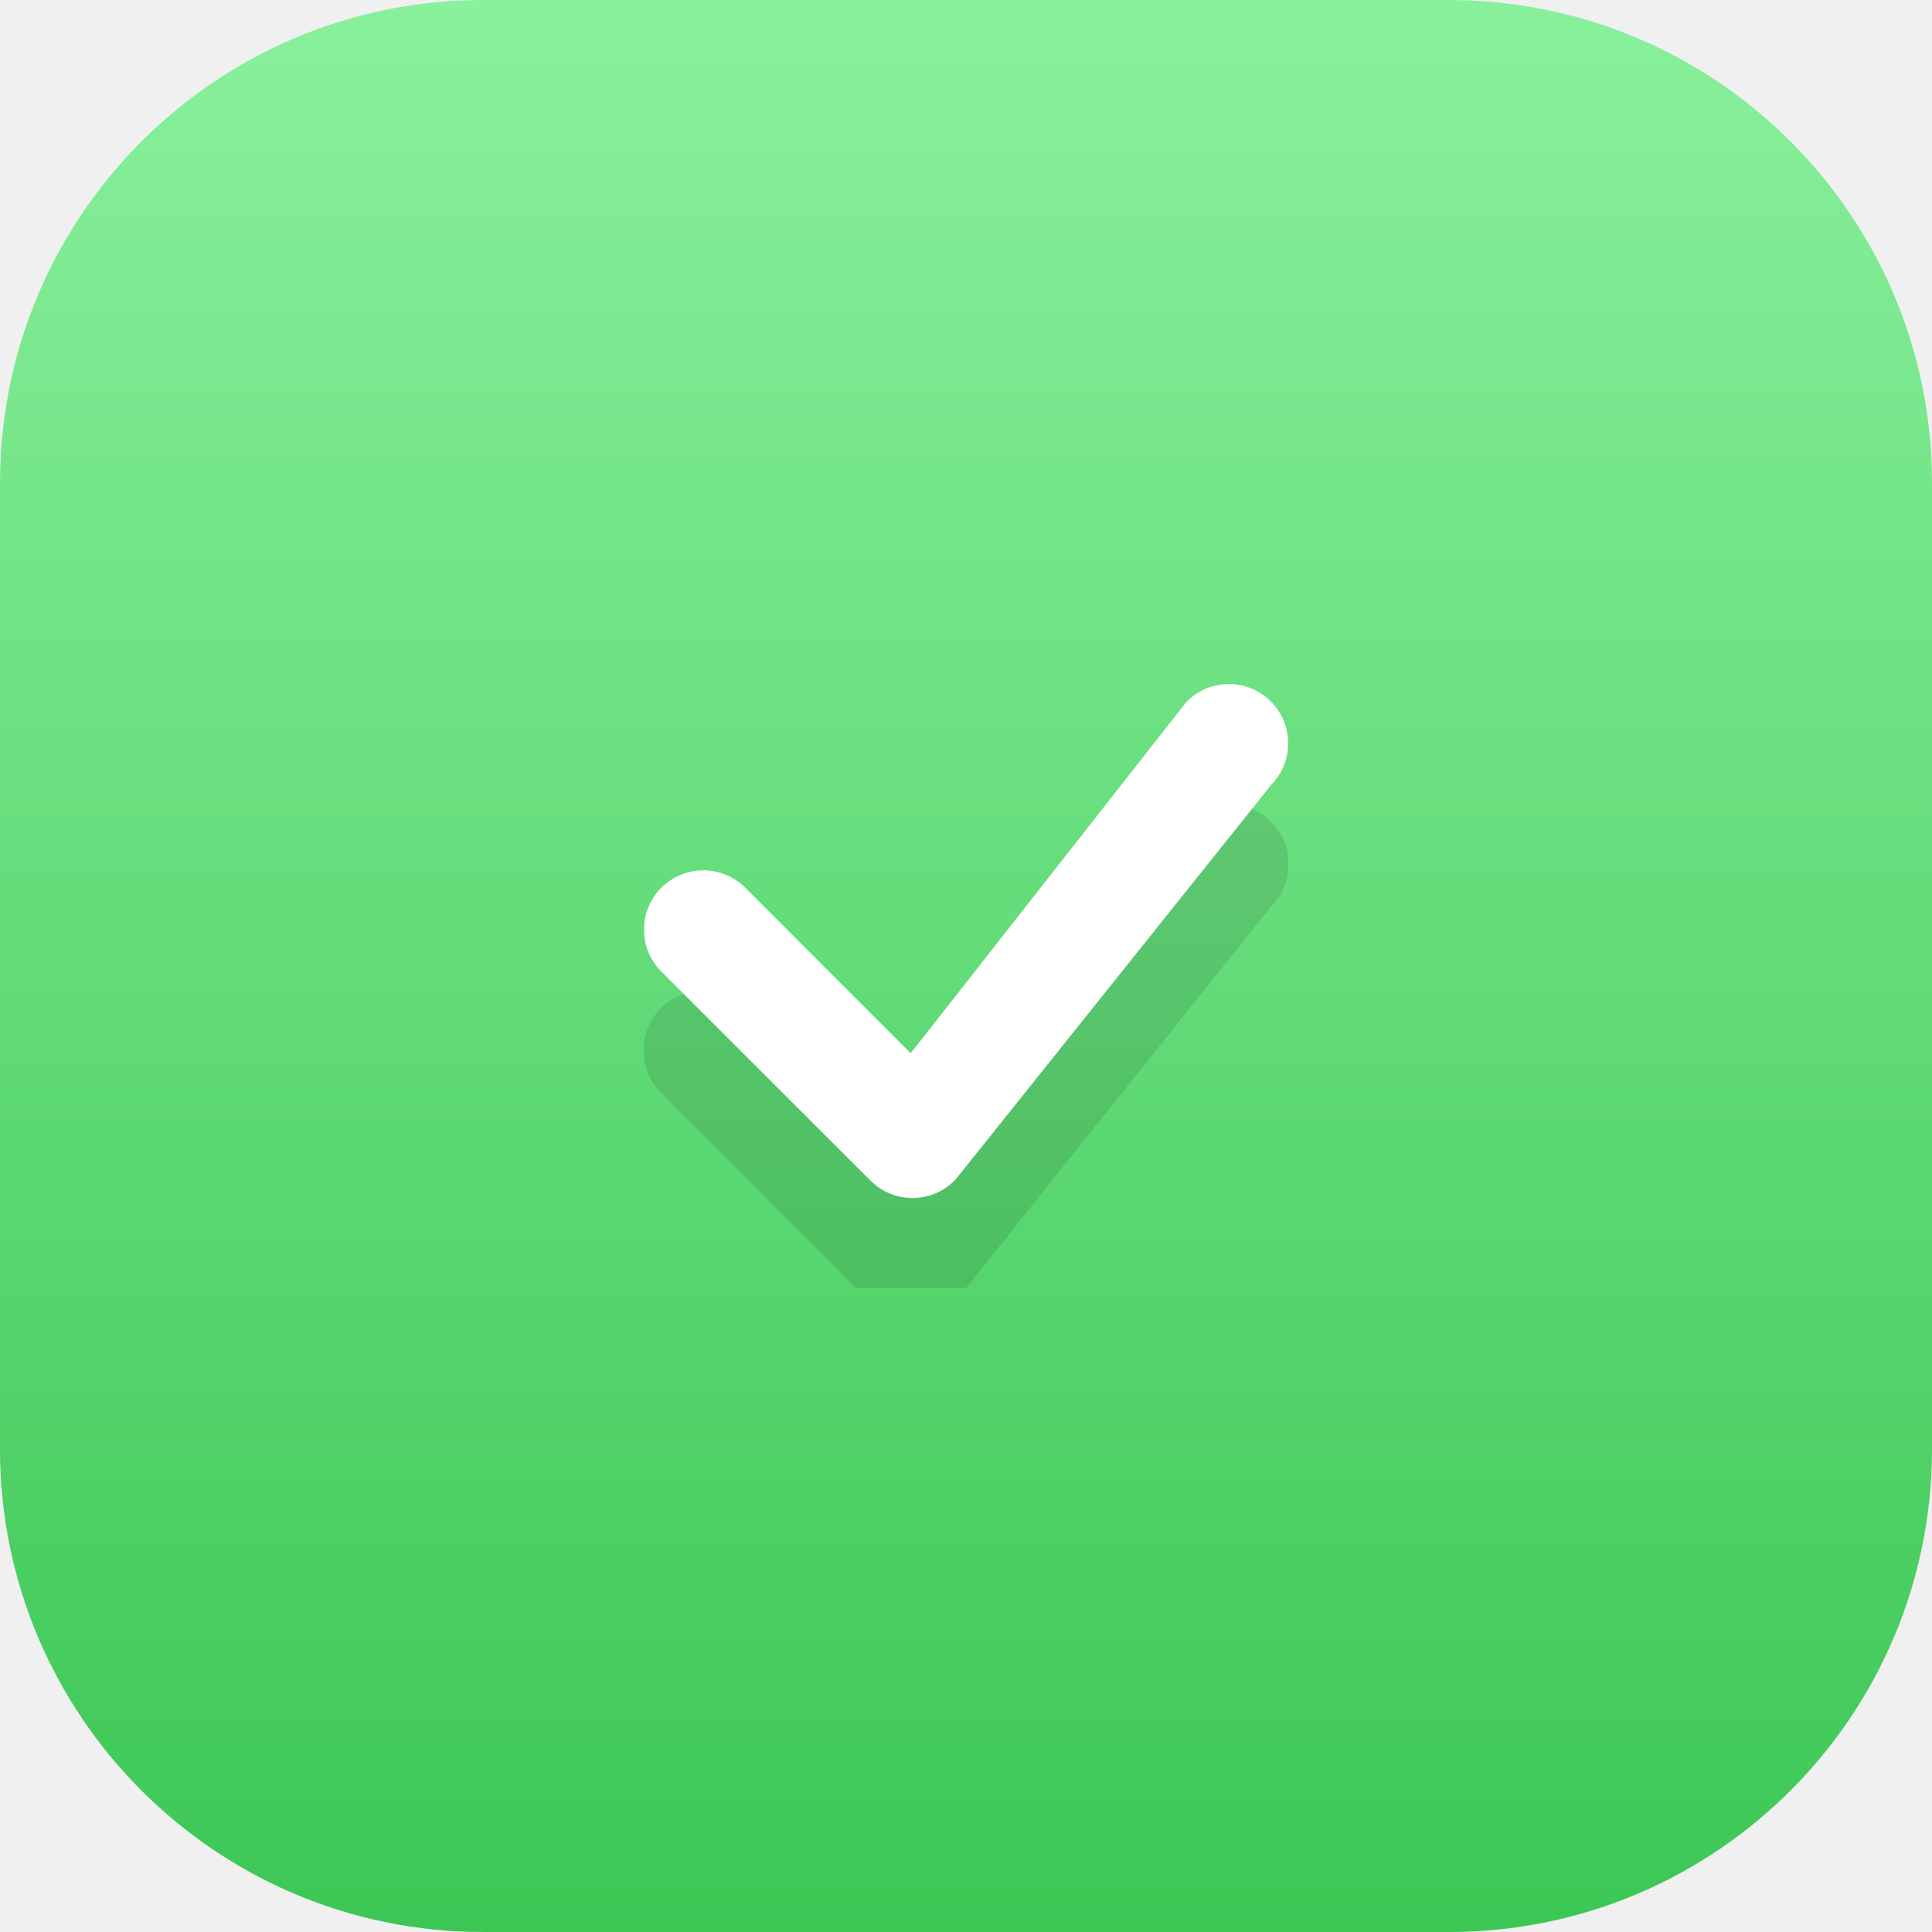
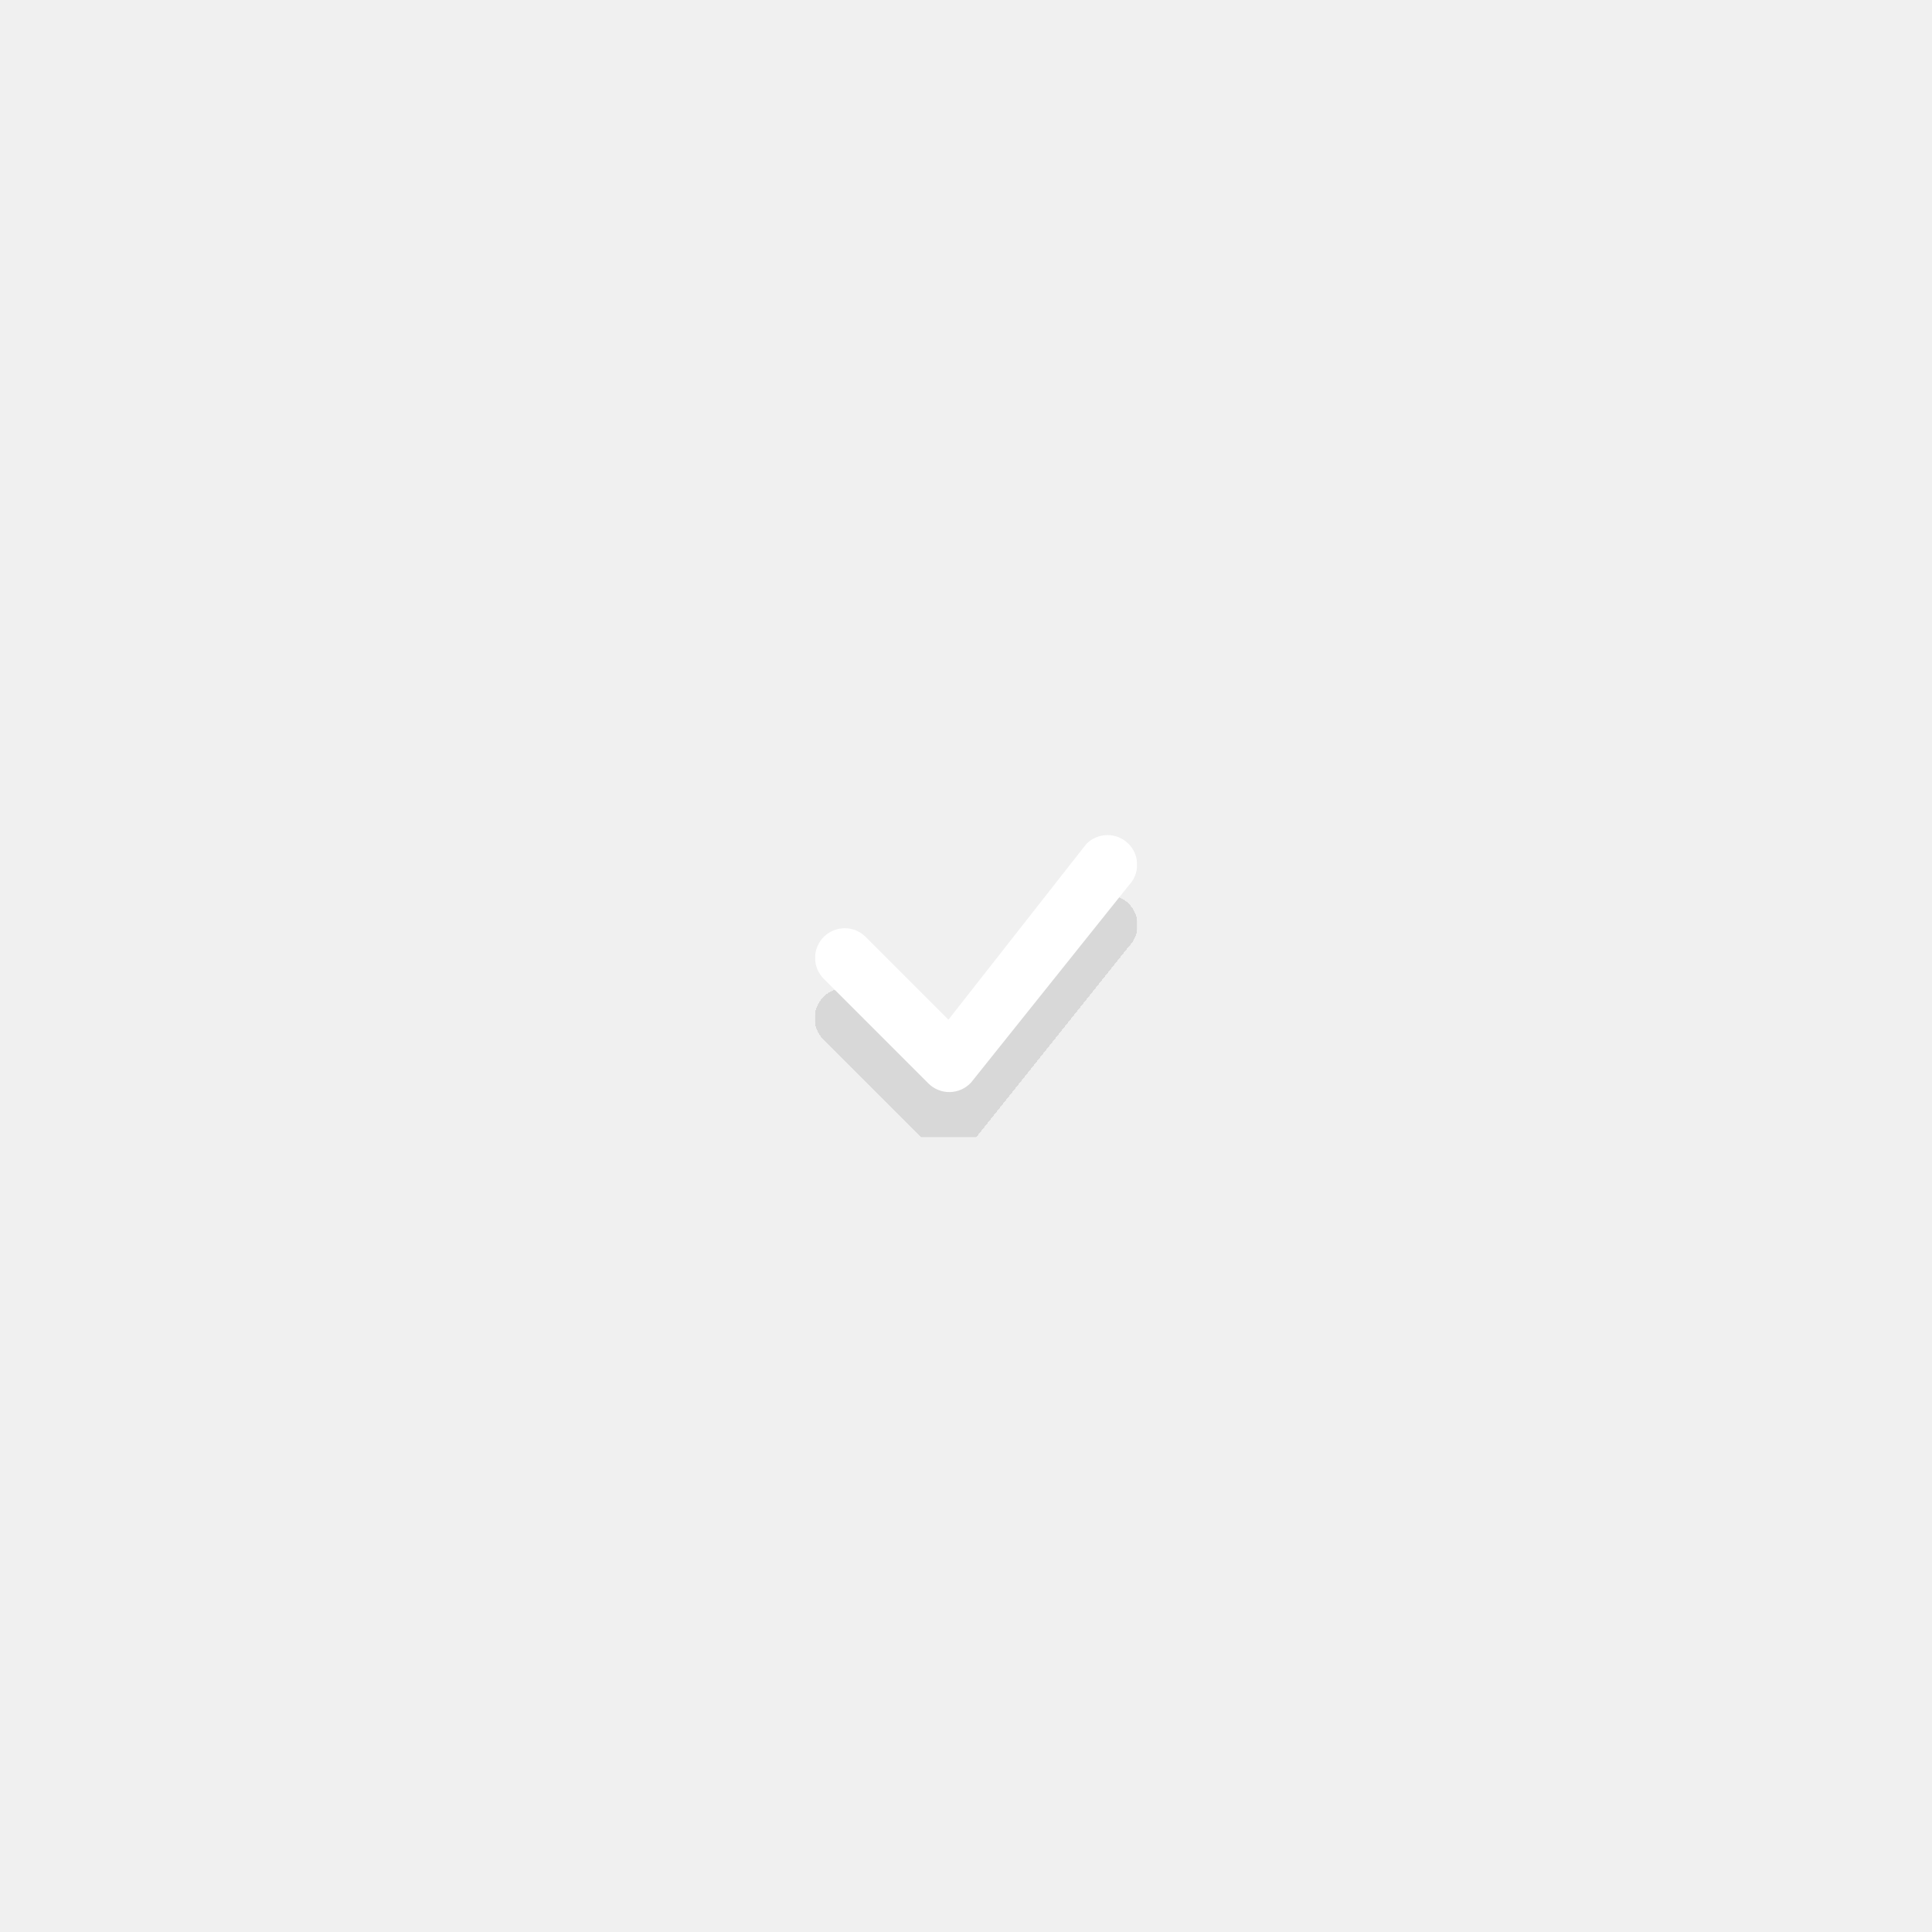
- <svg xmlns="http://www.w3.org/2000/svg" width="32" height="32" viewBox="0 0 32 32" fill="none">
-   <rect width="32" height="32" rx="8" fill="url(#paint0_linear_60_200)" />
-   <g clip-path="url(#clip0_60_200)">
-     <g filter="url(#filter0_d_60_200)">
-       <path d="M19.657 11.621C19.839 11.436 20.088 11.332 20.347 11.33C20.607 11.328 20.856 11.429 21.042 11.611C21.227 11.792 21.333 12.04 21.336 12.299C21.34 12.559 21.24 12.809 21.059 12.995L15.833 19.529C15.743 19.626 15.635 19.704 15.514 19.758C15.394 19.811 15.264 19.84 15.132 19.843C15 19.845 14.869 19.821 14.746 19.772C14.624 19.723 14.513 19.649 14.419 19.556L10.954 16.092C10.77 15.908 10.666 15.658 10.666 15.398C10.667 15.137 10.77 14.887 10.954 14.703C11.139 14.519 11.389 14.415 11.649 14.415C11.909 14.416 12.159 14.519 12.343 14.703L15.084 17.445L19.631 11.651C19.639 11.641 19.648 11.631 19.657 11.621L19.657 11.621Z" fill="white" />
+ <svg xmlns="http://www.w3.org/2000/svg" width="64" height="64" viewBox="0 0 64 64" fill="none">
+   <g clip-path="url(#clip0_194452_21)">
+     <g filter="url(#filter0_d_194452_21)">
+       <path d="M35.99 27.954C36.173 27.77 36.421 27.665 36.681 27.663C36.94 27.661 37.19 27.762 37.375 27.944C37.56 28.125 37.666 28.373 37.67 28.633C37.673 28.892 37.574 29.142 37.393 29.329L32.166 35.863C32.076 35.959 31.968 36.037 31.848 36.091C31.727 36.145 31.597 36.174 31.465 36.176C31.333 36.179 31.202 36.155 31.08 36.105C30.957 36.056 30.846 35.983 30.753 35.889L27.288 32.425C27.103 32.241 27 31.991 27 31.731C27 31.47 27.104 31.221 27.288 31.036C27.472 30.852 27.722 30.749 27.982 30.749C28.243 30.749 28.493 30.852 28.677 31.037L31.418 33.778L35.964 27.985C35.972 27.974 35.981 27.964 35.991 27.955L35.99 27.954Z" fill="white" />
    </g>
  </g>
  <defs>
-     <filter id="filter0_d_60_200" x="10.666" y="11.33" width="10.67" height="10.513" filterUnits="userSpaceOnUse" color-interpolation-filters="sRGB">
+     <filter id="filter0_d_194452_21" x="27" y="27.663" width="10.67" height="10.513" filterUnits="userSpaceOnUse" color-interpolation-filters="sRGB">
      <feFlood flood-opacity="0" result="BackgroundImageFix" />
      <feColorMatrix in="SourceAlpha" type="matrix" values="0 0 0 0 0 0 0 0 0 0 0 0 0 0 0 0 0 0 127 0" result="hardAlpha" />
      <feOffset dy="2" />
      <feColorMatrix type="matrix" values="0 0 0 0 0 0 0 0 0 0 0 0 0 0 0 0 0 0 0.1 0" />
-       <feBlend mode="normal" in2="BackgroundImageFix" result="effect1_dropShadow_60_200" />
-       <feBlend mode="normal" in="SourceGraphic" in2="effect1_dropShadow_60_200" result="shape" />
+       <feBlend mode="normal" in2="BackgroundImageFix" result="effect1_dropShadow_194452_21" />
+       <feBlend mode="normal" in="SourceGraphic" in2="effect1_dropShadow_194452_21" result="shape" />
    </filter>
-     <linearGradient id="paint0_linear_60_200" x1="16" y1="0" x2="16" y2="32" gradientUnits="userSpaceOnUse">
-       <stop stop-color="#89F09C" />
-       <stop offset="1" stop-color="#3CC755" />
-     </linearGradient>
-     <clipPath id="clip0_60_200">
-       <rect width="10.667" height="10.667" fill="white" transform="translate(10.6667 10.6667)" />
+     <clipPath id="clip0_194452_21">
+       <rect width="10.667" height="10.667" fill="white" transform="translate(27 27)" />
    </clipPath>
  </defs>
</svg>
